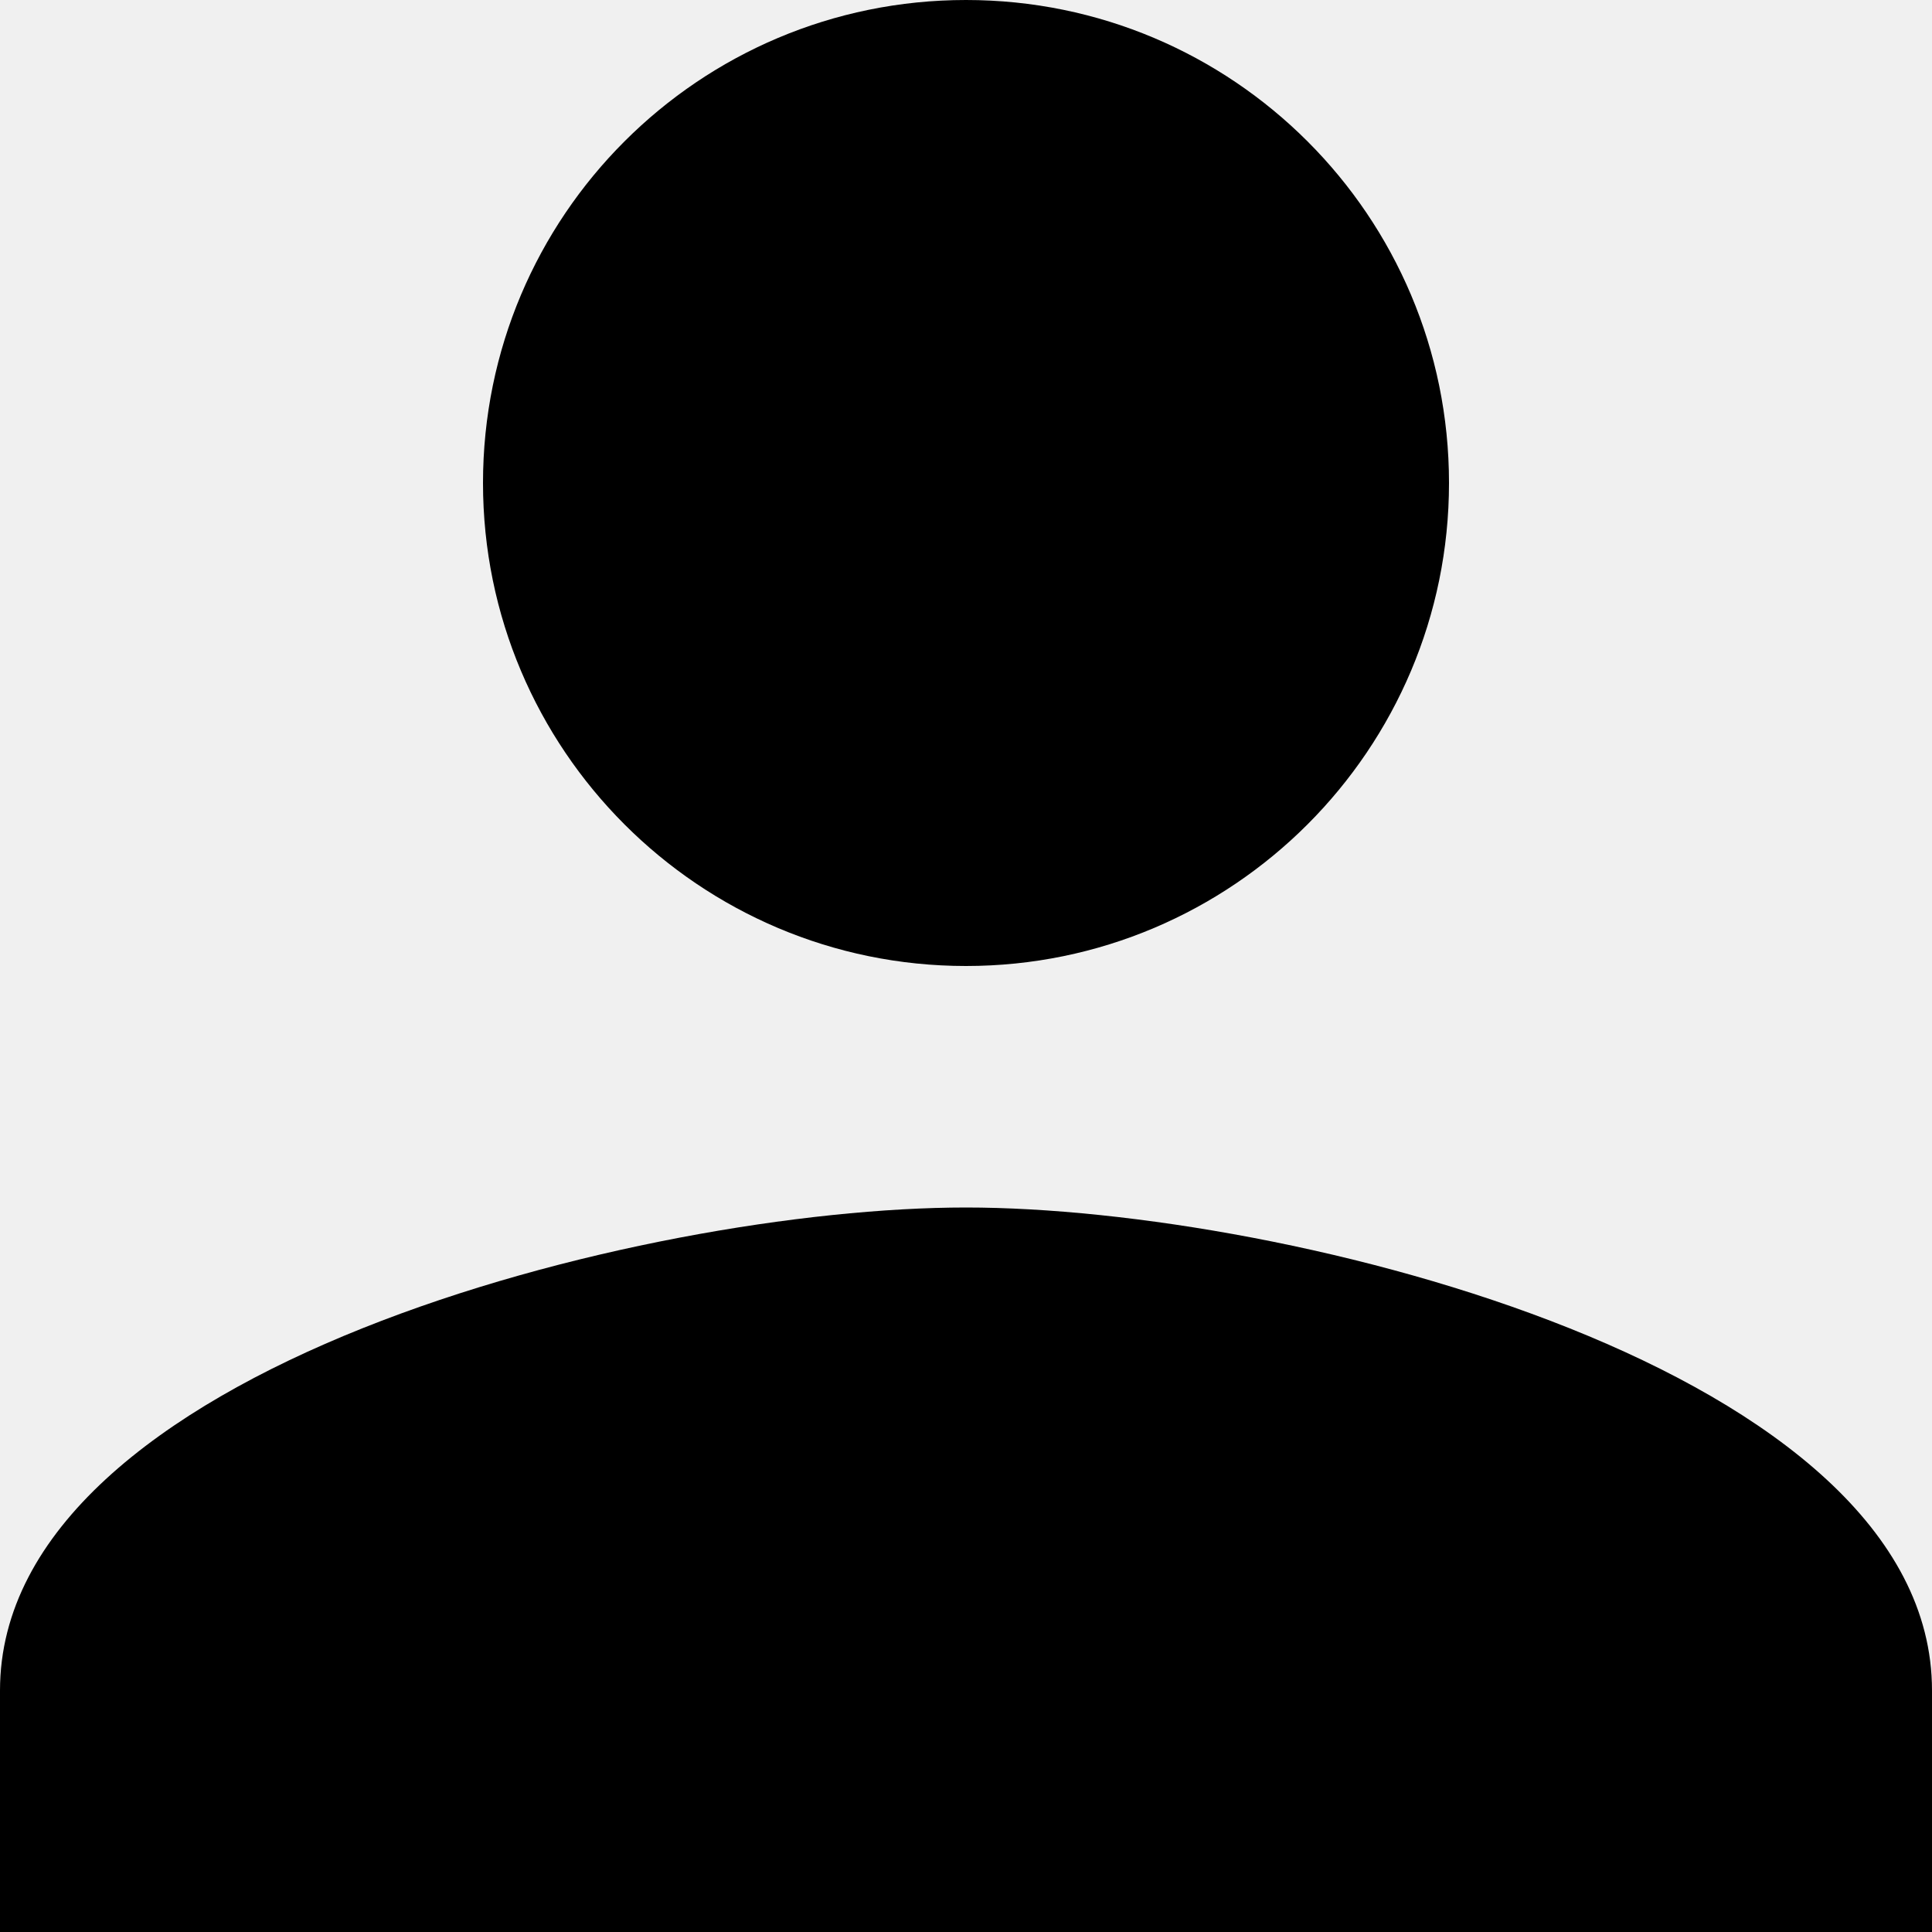
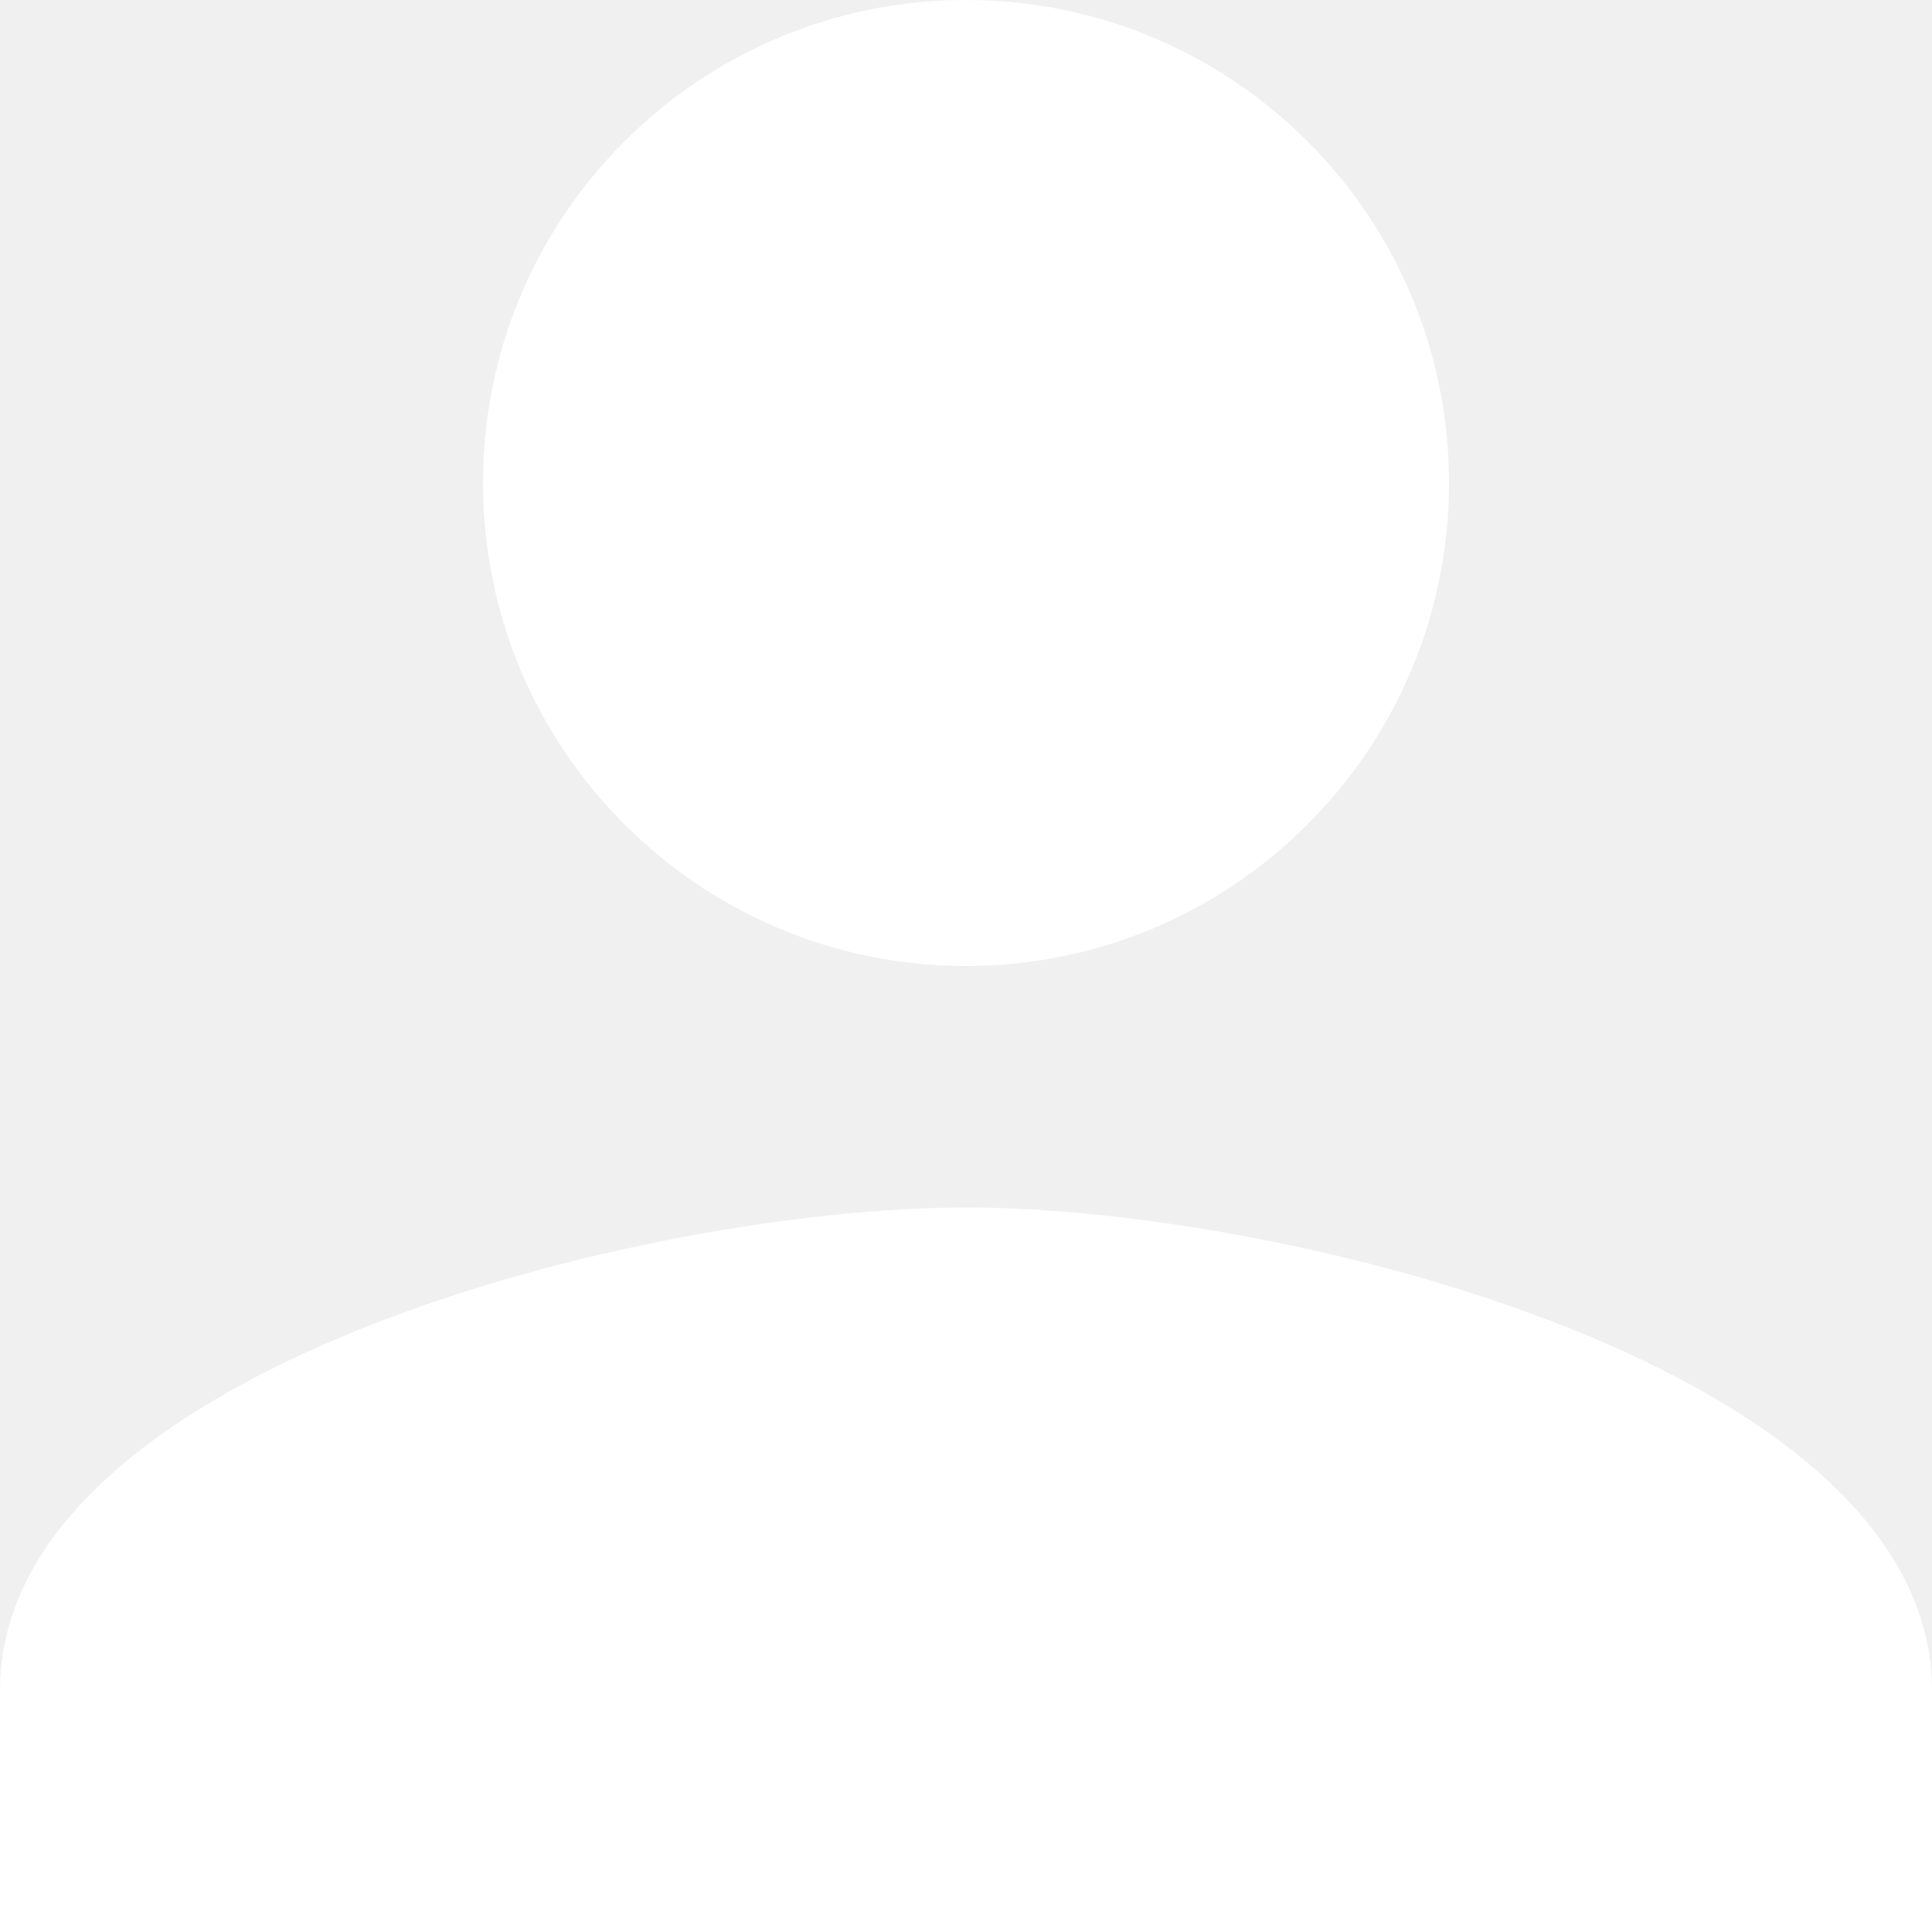
<svg xmlns="http://www.w3.org/2000/svg" version="1.1" id="Layer_1" x="0px" y="0px" width="20px" height="20px" viewBox="0 0 512 512" enable-background="new 0 0 512 512" xml:space="preserve">
-   <path d="M256,256c70.719,0,128-57.438,128-128C384,57.281,326.719,0,256,0S128,57.281,128,128C128,198.562,185.281,256,256,256z   M256,320C170.719,320,0,362.719,0,448v64h512v-64C512,362.719,341.281,320,256,320z" />
+   <path fill="white" d="M256,256c70.719,0,128-57.438,128-128C384,57.281,326.719,0,256,0S128,57.281,128,128C128,198.562,185.281,256,256,256z   M256,320C170.719,320,0,362.719,0,448v64h512v-64C512,362.719,341.281,320,256,320z" />
</svg>
